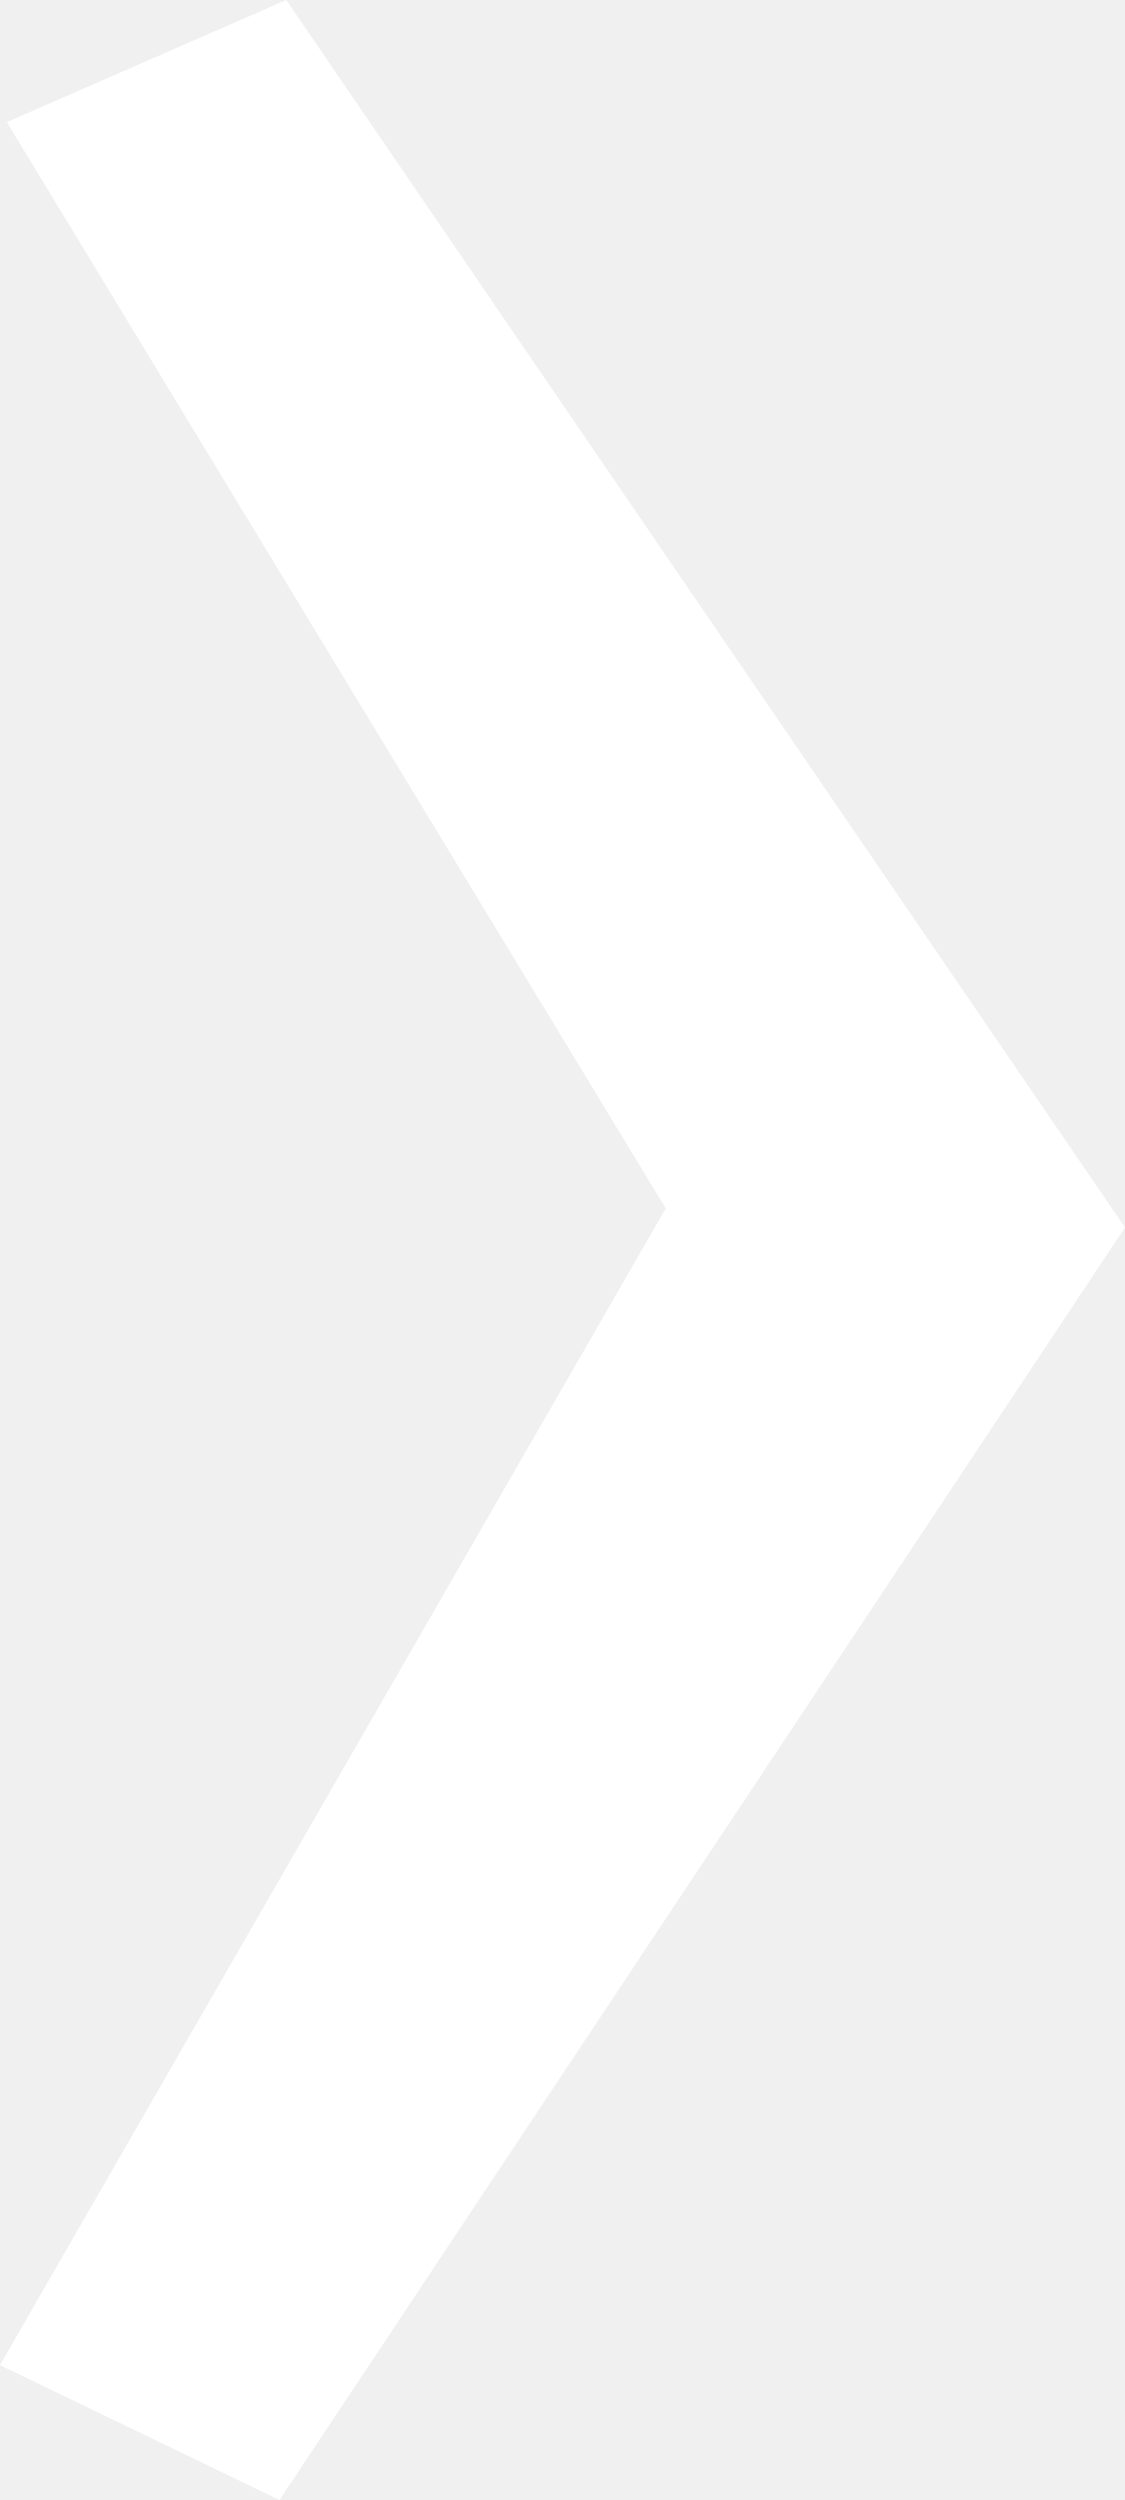
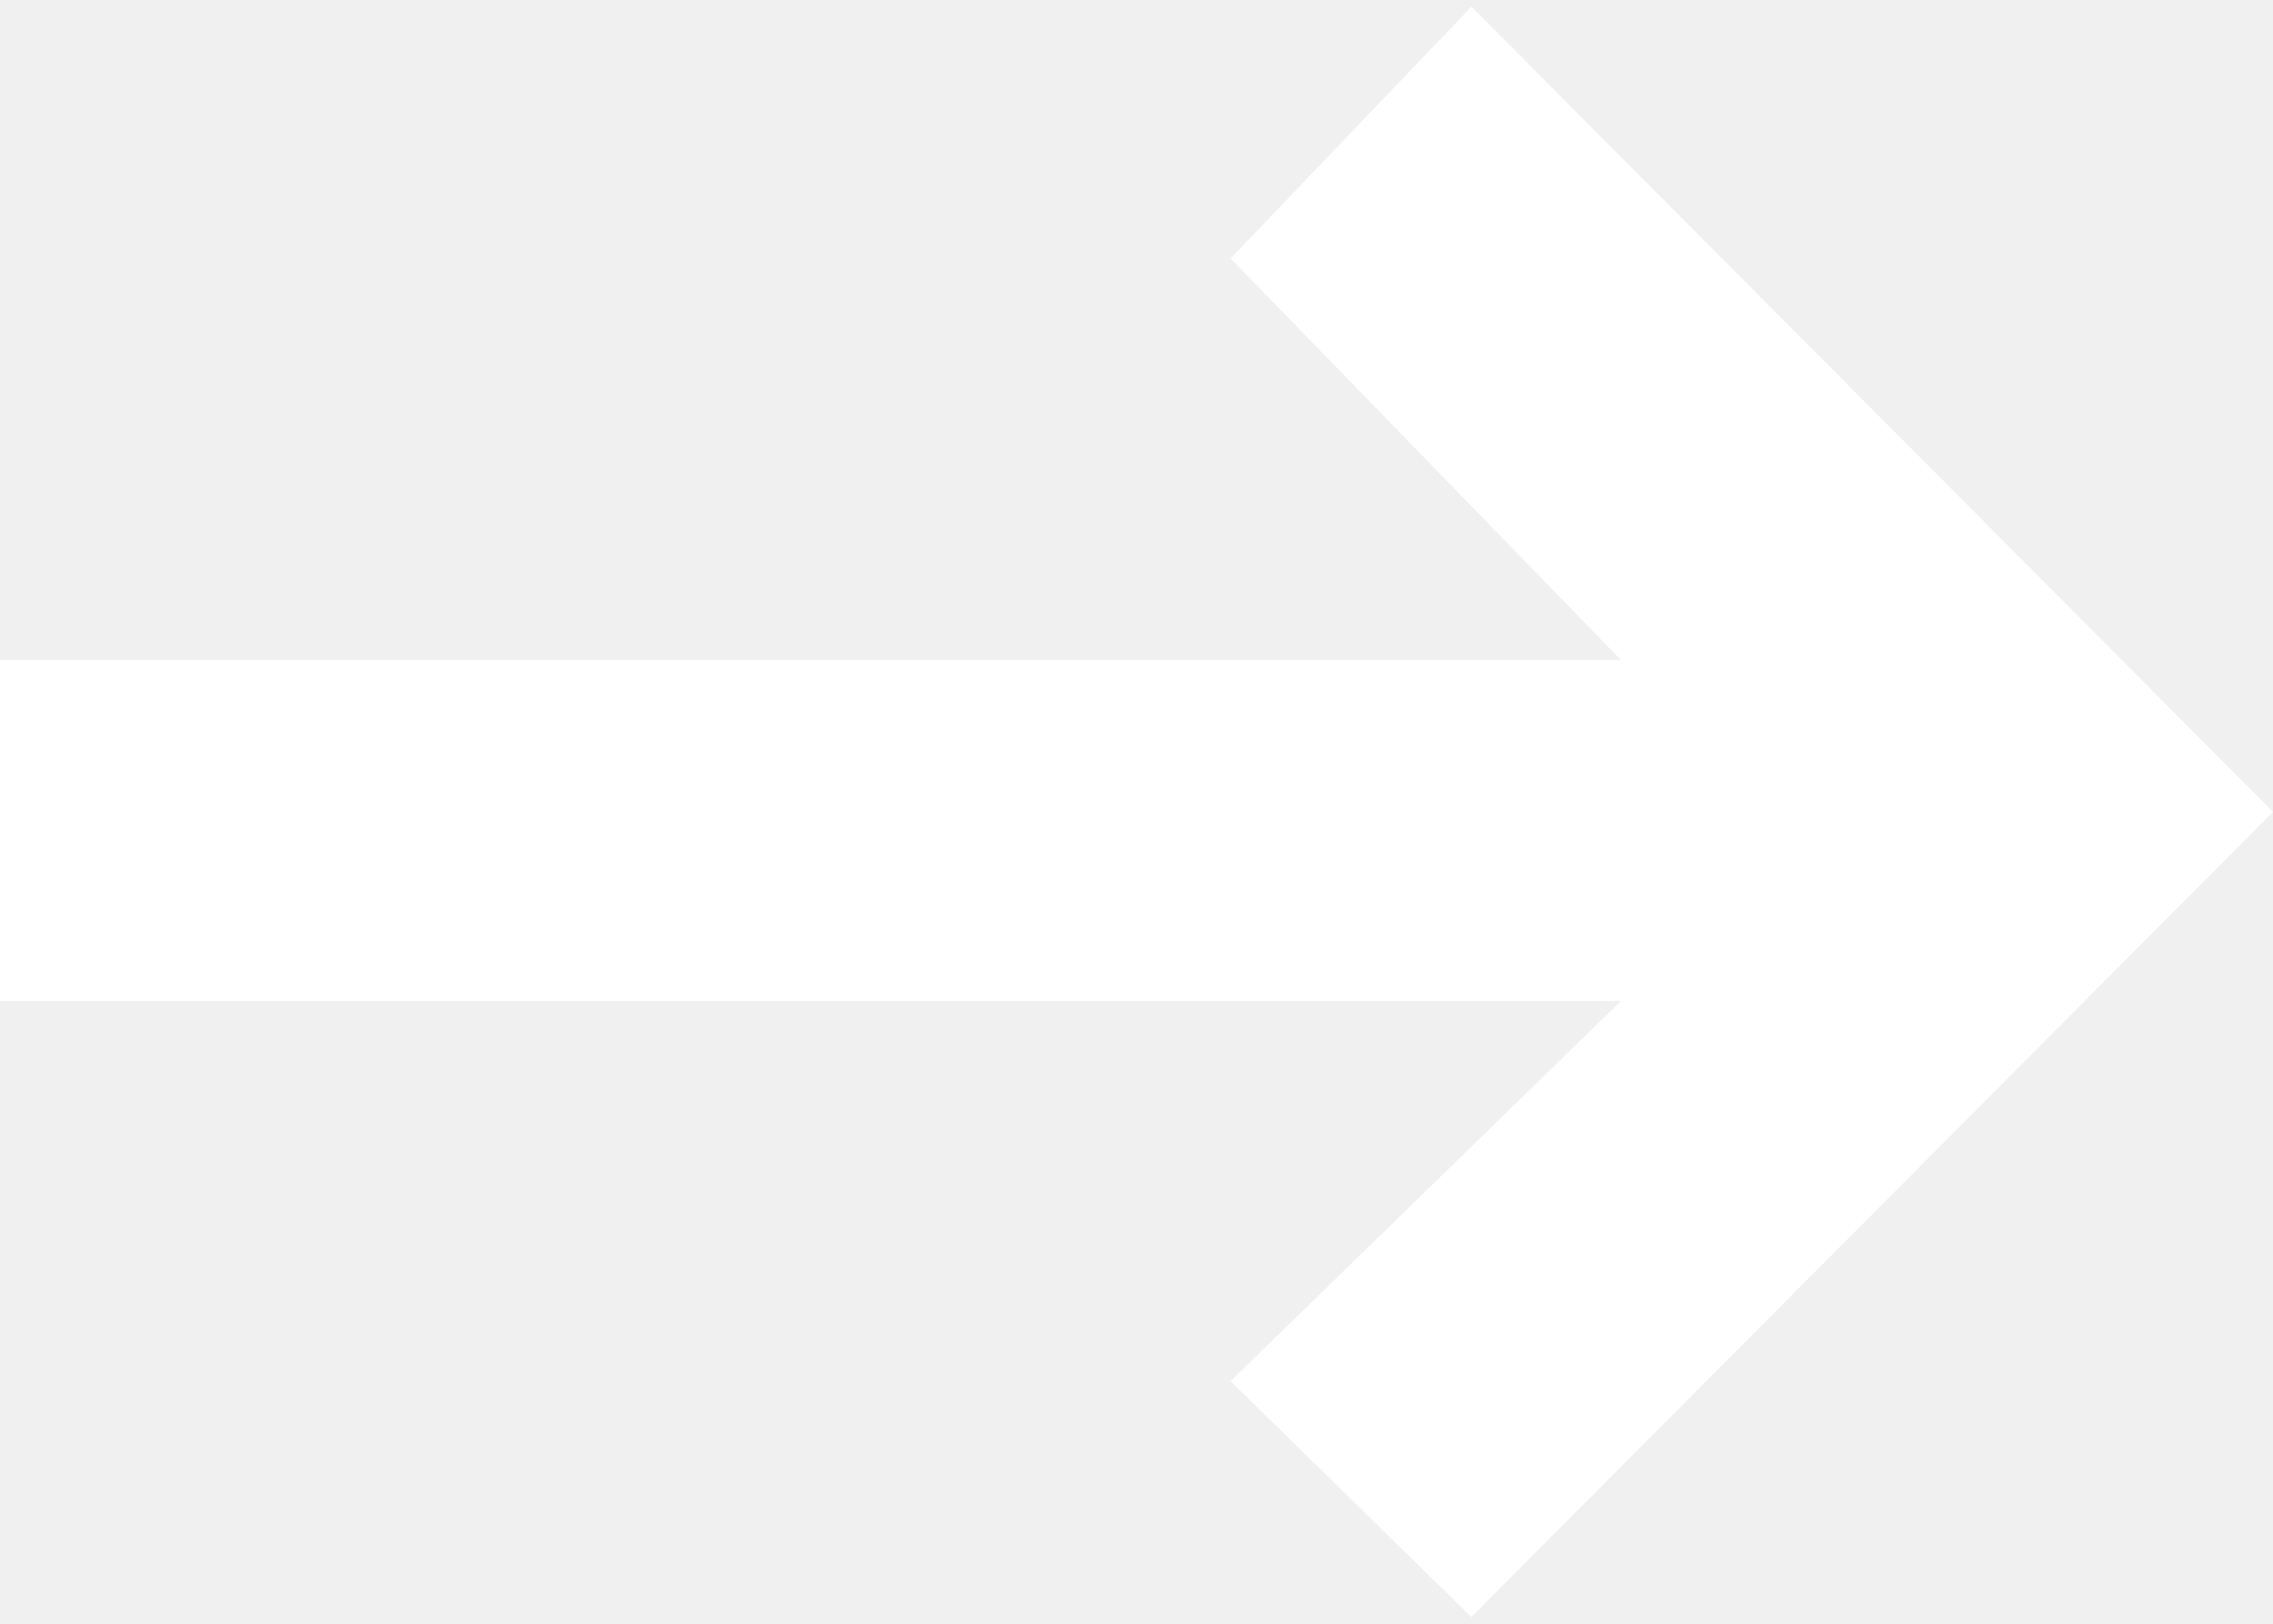
- <svg xmlns="http://www.w3.org/2000/svg" width="9px" height="20px" viewBox="0 0 9 20" version="1.1">
-   <path fill="#FFFFFF" d="M0,18.921l5.326-9.254l-5.271-8.69L2.29,0L9,9.82L2.236,20L0,18.921z" />
+ <svg xmlns="http://www.w3.org/2000/svg" width="42px" height="30px" viewBox="0 0 42 30" version="1.1">
+   <path fill="#FFFFFF" d="M27.189,0.124l-4.45,4.651l7.213,7.419H0v6.3h29.952l-7.214,7.024l4.45,4.358L42,15L27.189,0.124z" />
</svg>
